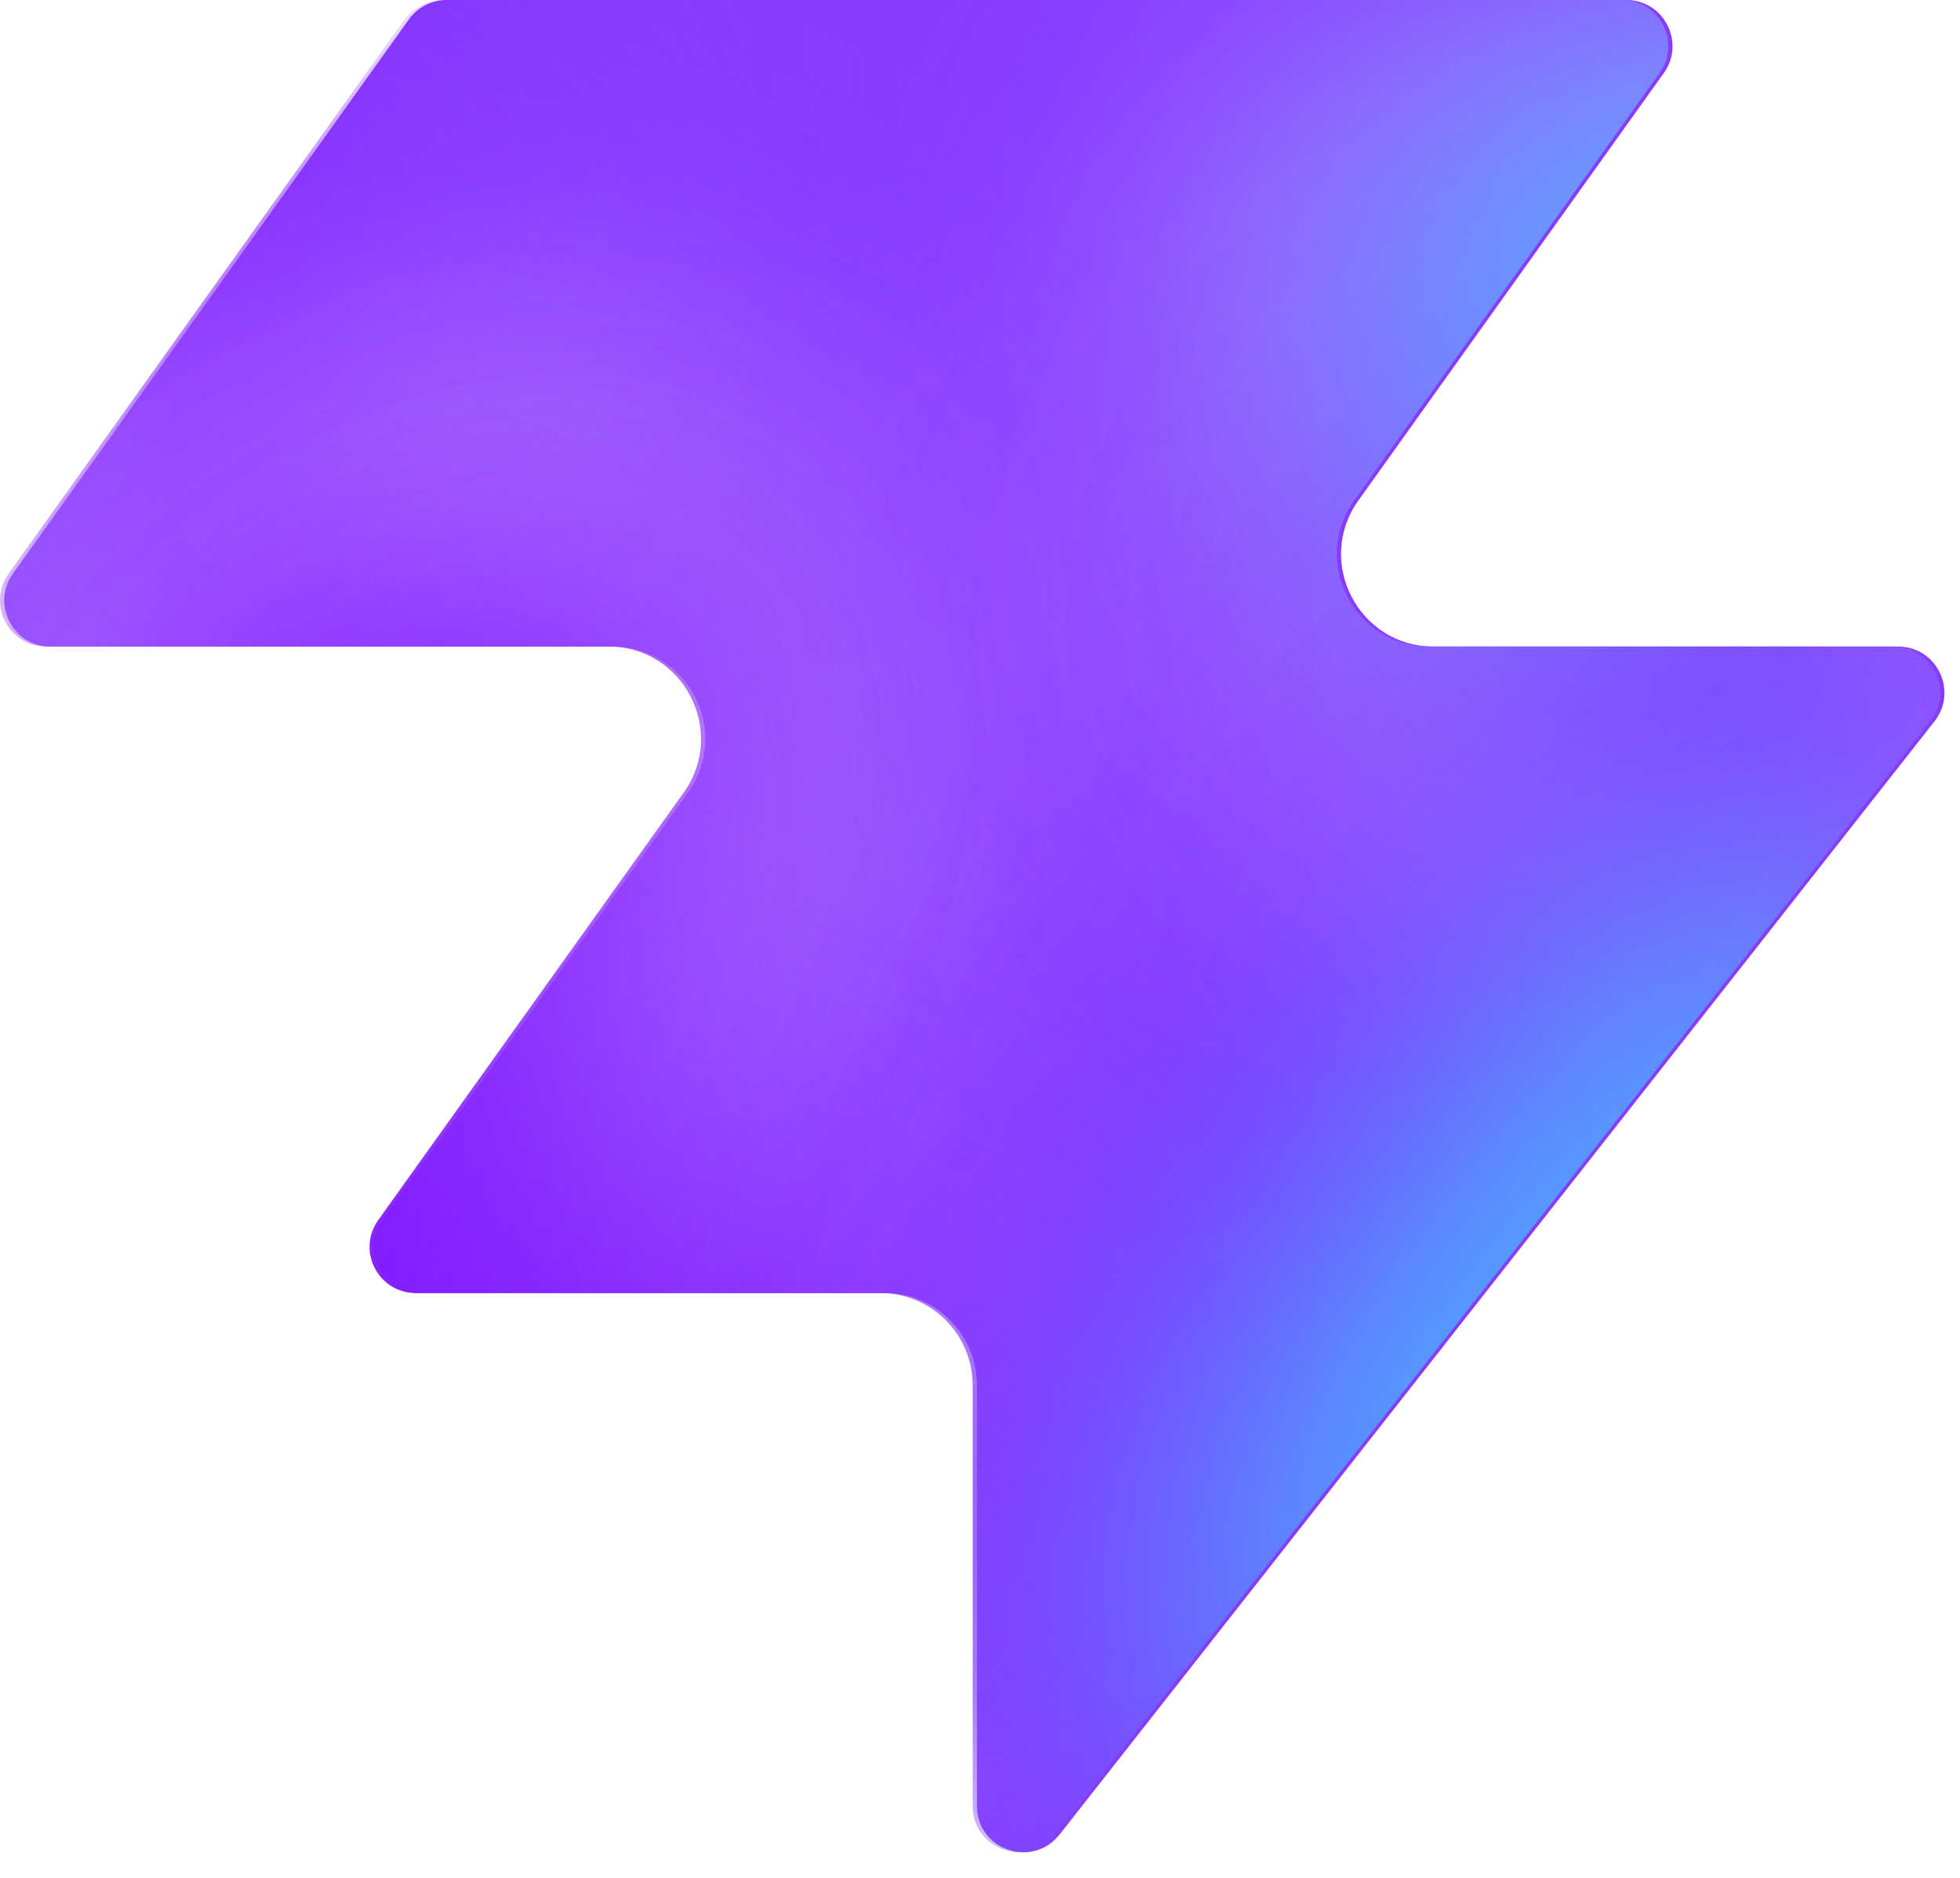
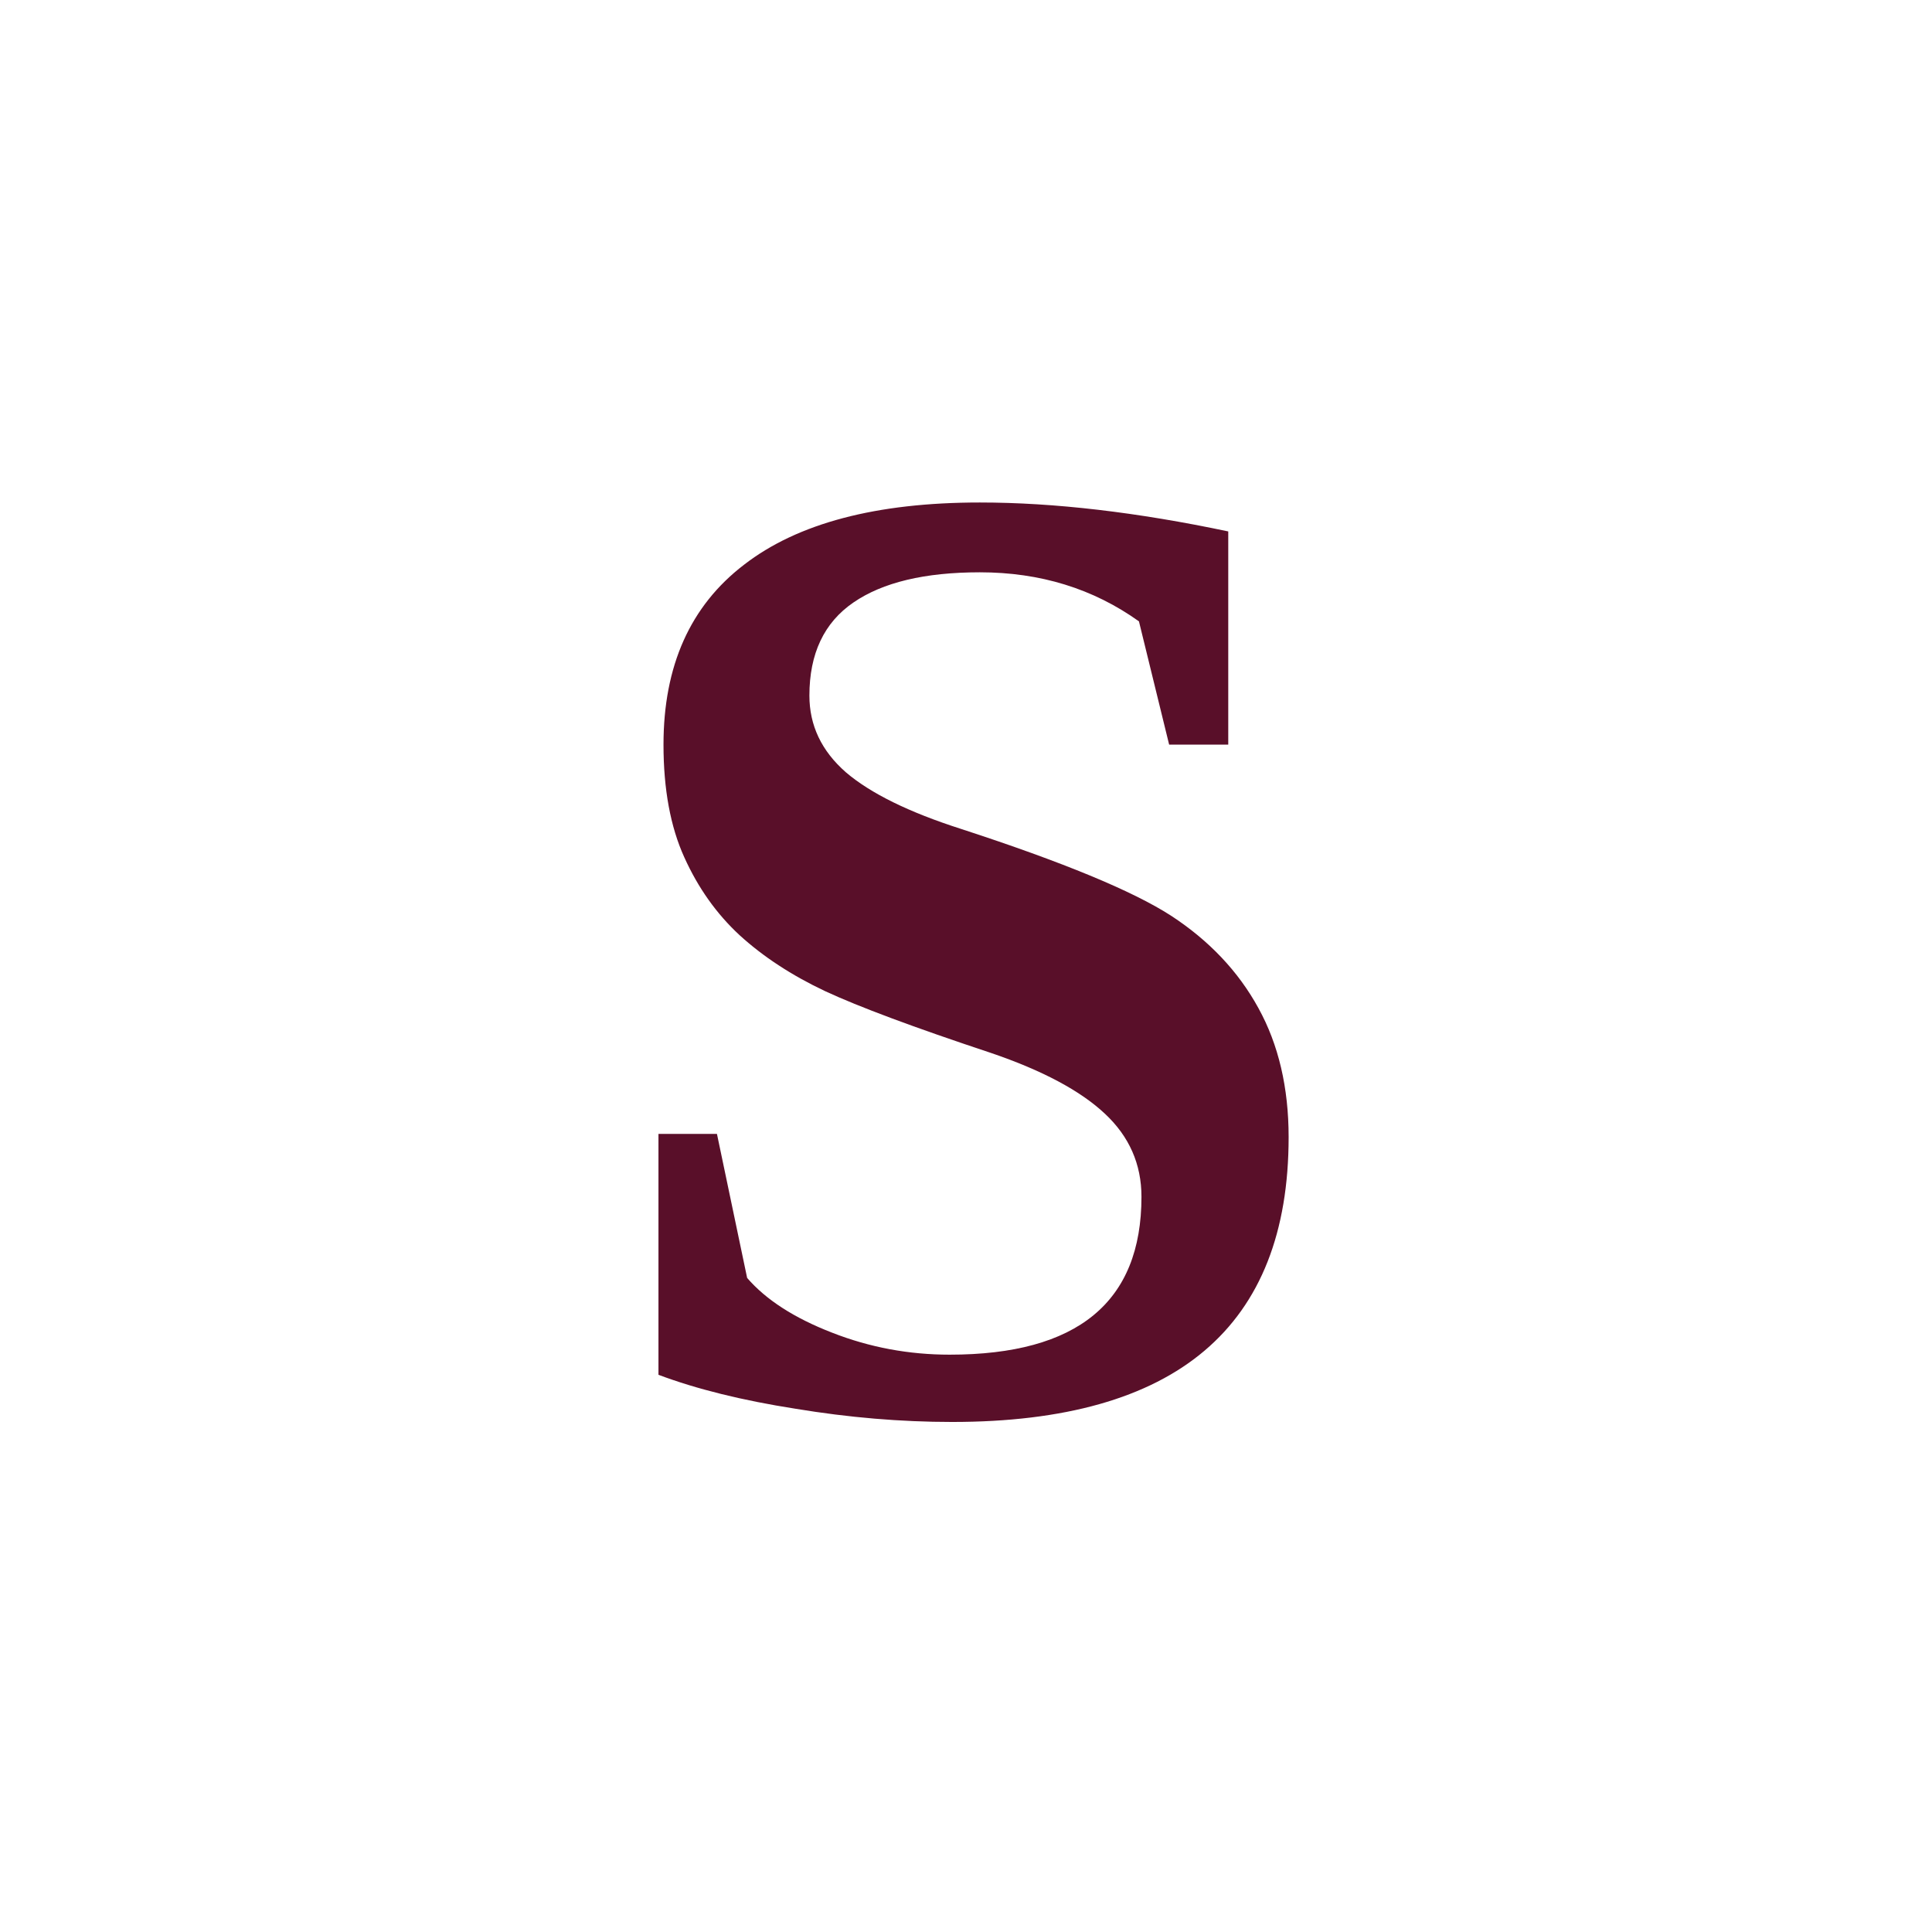
- <svg xmlns="http://www.w3.org/2000/svg" width="48" height="46" fill="none" viewBox="0 0 48 46">
-   <path fill="#863bff" d="M25.946 44.938c-.664.845-2.021.375-2.021-.698V33.937a2.26 2.26 0 0 0-2.262-2.262H10.287c-.92 0-1.456-1.04-.92-1.788l7.48-10.471c1.07-1.497 0-3.578-1.842-3.578H1.237c-.92 0-1.456-1.04-.92-1.788L10.013.474c.214-.297.556-.474.92-.474h28.894c.92 0 1.456 1.04.92 1.788l-7.48 10.471c-1.07 1.498 0 3.579 1.842 3.579h11.377c.943 0 1.473 1.088.89 1.83L25.947 44.94z" style="fill:#863bff;fill:color(display-p3 .525 .23 1);fill-opacity:1" />
-   <mask id="a" width="48" height="46" x="0" y="0" maskUnits="userSpaceOnUse" style="mask-type:alpha">
-     <path fill="#000" d="M25.842 44.938c-.664.844-2.021.375-2.021-.698V33.937a2.26 2.26 0 0 0-2.262-2.262H10.183c-.92 0-1.456-1.04-.92-1.788l7.48-10.471c1.07-1.498 0-3.579-1.842-3.579H1.133c-.92 0-1.456-1.04-.92-1.787L9.91.473c.214-.297.556-.474.92-.474h28.894c.92 0 1.456 1.04.92 1.788l-7.48 10.471c-1.07 1.498 0 3.578 1.842 3.578h11.377c.943 0 1.473 1.088.89 1.832L25.843 44.94z" style="fill:#000;fill-opacity:1" />
-   </mask>
-   <g mask="url(#a)">
-     <g filter="url(#b)">
-       <ellipse cx="5.508" cy="14.704" fill="#ede6ff" rx="5.508" ry="14.704" style="fill:#ede6ff;fill:color(display-p3 .927 .903 1);fill-opacity:1" transform="matrix(.00324 1 1 -.00324 -4.47 31.516)" />
-     </g>
-     <g filter="url(#c)">
-       <ellipse cx="10.399" cy="29.851" fill="#ede6ff" rx="10.399" ry="29.851" style="fill:#ede6ff;fill:color(display-p3 .927 .903 1);fill-opacity:1" transform="matrix(.00324 1 1 -.00324 -39.328 7.883)" />
-     </g>
-     <g filter="url(#d)">
-       <ellipse cx="5.508" cy="30.487" fill="#7e14ff" rx="5.508" ry="30.487" style="fill:#7e14ff;fill:color(display-p3 .492 .077 1);fill-opacity:1" transform="rotate(89.814 -25.913 -14.639)scale(1 -1)" />
-     </g>
-     <g filter="url(#e)">
-       <ellipse cx="5.508" cy="30.599" fill="#7e14ff" rx="5.508" ry="30.599" style="fill:#7e14ff;fill:color(display-p3 .492 .077 1);fill-opacity:1" transform="rotate(89.814 -32.644 -3.334)scale(1 -1)" />
-     </g>
-     <g filter="url(#f)">
-       <ellipse cx="5.508" cy="30.599" fill="#7e14ff" rx="5.508" ry="30.599" style="fill:#7e14ff;fill:color(display-p3 .492 .077 1);fill-opacity:1" transform="matrix(.00324 1 1 -.00324 -34.34 30.47)" />
-     </g>
-     <g filter="url(#g)">
-       <ellipse cx="14.072" cy="22.078" fill="#ede6ff" rx="14.072" ry="22.078" style="fill:#ede6ff;fill:color(display-p3 .927 .903 1);fill-opacity:1" transform="rotate(93.35 24.506 48.493)scale(-1 1)" />
-     </g>
-     <g filter="url(#h)">
-       <ellipse cx="3.47" cy="21.501" fill="#7e14ff" rx="3.47" ry="21.501" style="fill:#7e14ff;fill:color(display-p3 .492 .077 1);fill-opacity:1" transform="rotate(89.009 28.708 47.59)scale(-1 1)" />
-     </g>
-     <g filter="url(#i)">
-       <ellipse cx="3.47" cy="21.501" fill="#7e14ff" rx="3.47" ry="21.501" style="fill:#7e14ff;fill:color(display-p3 .492 .077 1);fill-opacity:1" transform="rotate(89.009 28.708 47.59)scale(-1 1)" />
-     </g>
-     <g filter="url(#j)">
-       <ellipse cx=".387" cy="8.972" fill="#7e14ff" rx="4.407" ry="29.108" style="fill:#7e14ff;fill:color(display-p3 .492 .077 1);fill-opacity:1" transform="rotate(39.51 .387 8.972)" />
-     </g>
-     <g filter="url(#k)">
-       <ellipse cx="47.523" cy="-6.092" fill="#7e14ff" rx="4.407" ry="29.108" style="fill:#7e14ff;fill:color(display-p3 .492 .077 1);fill-opacity:1" transform="rotate(37.892 47.523 -6.092)" />
-     </g>
-     <g filter="url(#l)">
-       <ellipse cx="41.412" cy="6.333" fill="#47bfff" rx="5.971" ry="9.665" style="fill:#47bfff;fill:color(display-p3 .28 .748 1);fill-opacity:1" transform="rotate(37.892 41.412 6.333)" />
-     </g>
-     <g filter="url(#m)">
-       <ellipse cx="-1.879" cy="38.332" fill="#7e14ff" rx="4.407" ry="29.108" style="fill:#7e14ff;fill:color(display-p3 .492 .077 1);fill-opacity:1" transform="rotate(37.892 -1.88 38.332)" />
-     </g>
-     <g filter="url(#n)">
-       <ellipse cx="-1.879" cy="38.332" fill="#7e14ff" rx="4.407" ry="29.108" style="fill:#7e14ff;fill:color(display-p3 .492 .077 1);fill-opacity:1" transform="rotate(37.892 -1.88 38.332)" />
-     </g>
-     <g filter="url(#o)">
-       <ellipse cx="35.651" cy="29.907" fill="#7e14ff" rx="4.407" ry="29.108" style="fill:#7e14ff;fill:color(display-p3 .492 .077 1);fill-opacity:1" transform="rotate(37.892 35.651 29.907)" />
-     </g>
-     <g filter="url(#p)">
-       <ellipse cx="38.418" cy="32.4" fill="#47bfff" rx="5.971" ry="15.297" style="fill:#47bfff;fill:color(display-p3 .28 .748 1);fill-opacity:1" transform="rotate(37.892 38.418 32.4)" />
-     </g>
-   </g>
-   <defs>
-     <filter id="b" width="60.045" height="41.654" x="-19.77" y="16.149" color-interpolation-filters="sRGB" filterUnits="userSpaceOnUse">
-       <feFlood flood-opacity="0" result="BackgroundImageFix" />
-       <feBlend in="SourceGraphic" in2="BackgroundImageFix" result="shape" />
-       <feGaussianBlur result="effect1_foregroundBlur_2002_17158" stdDeviation="7.659" />
-     </filter>
-     <filter id="c" width="90.34" height="51.437" x="-54.613" y="-7.533" color-interpolation-filters="sRGB" filterUnits="userSpaceOnUse">
-       <feFlood flood-opacity="0" result="BackgroundImageFix" />
-       <feBlend in="SourceGraphic" in2="BackgroundImageFix" result="shape" />
-       <feGaussianBlur result="effect1_foregroundBlur_2002_17158" stdDeviation="7.659" />
-     </filter>
-     <filter id="d" width="79.355" height="29.4" x="-49.64" y="2.03" color-interpolation-filters="sRGB" filterUnits="userSpaceOnUse">
-       <feFlood flood-opacity="0" result="BackgroundImageFix" />
-       <feBlend in="SourceGraphic" in2="BackgroundImageFix" result="shape" />
-       <feGaussianBlur result="effect1_foregroundBlur_2002_17158" stdDeviation="4.596" />
-     </filter>
-     <filter id="e" width="79.579" height="29.4" x="-45.045" y="20.029" color-interpolation-filters="sRGB" filterUnits="userSpaceOnUse">
-       <feFlood flood-opacity="0" result="BackgroundImageFix" />
-       <feBlend in="SourceGraphic" in2="BackgroundImageFix" result="shape" />
-       <feGaussianBlur result="effect1_foregroundBlur_2002_17158" stdDeviation="4.596" />
-     </filter>
-     <filter id="f" width="79.579" height="29.4" x="-43.513" y="21.178" color-interpolation-filters="sRGB" filterUnits="userSpaceOnUse">
-       <feFlood flood-opacity="0" result="BackgroundImageFix" />
-       <feBlend in="SourceGraphic" in2="BackgroundImageFix" result="shape" />
-       <feGaussianBlur result="effect1_foregroundBlur_2002_17158" stdDeviation="4.596" />
-     </filter>
-     <filter id="g" width="74.749" height="58.852" x="15.756" y="-17.901" color-interpolation-filters="sRGB" filterUnits="userSpaceOnUse">
-       <feFlood flood-opacity="0" result="BackgroundImageFix" />
-       <feBlend in="SourceGraphic" in2="BackgroundImageFix" result="shape" />
-       <feGaussianBlur result="effect1_foregroundBlur_2002_17158" stdDeviation="7.659" />
-     </filter>
-     <filter id="h" width="61.377" height="25.362" x="23.548" y="2.284" color-interpolation-filters="sRGB" filterUnits="userSpaceOnUse">
-       <feFlood flood-opacity="0" result="BackgroundImageFix" />
-       <feBlend in="SourceGraphic" in2="BackgroundImageFix" result="shape" />
-       <feGaussianBlur result="effect1_foregroundBlur_2002_17158" stdDeviation="4.596" />
-     </filter>
-     <filter id="i" width="61.377" height="25.362" x="23.548" y="2.284" color-interpolation-filters="sRGB" filterUnits="userSpaceOnUse">
-       <feFlood flood-opacity="0" result="BackgroundImageFix" />
-       <feBlend in="SourceGraphic" in2="BackgroundImageFix" result="shape" />
-       <feGaussianBlur result="effect1_foregroundBlur_2002_17158" stdDeviation="4.596" />
-     </filter>
-     <filter id="j" width="56.045" height="63.649" x="-27.636" y="-22.853" color-interpolation-filters="sRGB" filterUnits="userSpaceOnUse">
-       <feFlood flood-opacity="0" result="BackgroundImageFix" />
-       <feBlend in="SourceGraphic" in2="BackgroundImageFix" result="shape" />
-       <feGaussianBlur result="effect1_foregroundBlur_2002_17158" stdDeviation="4.596" />
-     </filter>
-     <filter id="k" width="54.814" height="64.646" x="20.116" y="-38.415" color-interpolation-filters="sRGB" filterUnits="userSpaceOnUse">
-       <feFlood flood-opacity="0" result="BackgroundImageFix" />
-       <feBlend in="SourceGraphic" in2="BackgroundImageFix" result="shape" />
-       <feGaussianBlur result="effect1_foregroundBlur_2002_17158" stdDeviation="4.596" />
-     </filter>
-     <filter id="l" width="33.541" height="35.313" x="24.641" y="-11.323" color-interpolation-filters="sRGB" filterUnits="userSpaceOnUse">
-       <feFlood flood-opacity="0" result="BackgroundImageFix" />
-       <feBlend in="SourceGraphic" in2="BackgroundImageFix" result="shape" />
-       <feGaussianBlur result="effect1_foregroundBlur_2002_17158" stdDeviation="4.596" />
-     </filter>
-     <filter id="m" width="54.814" height="64.646" x="-29.286" y="6.009" color-interpolation-filters="sRGB" filterUnits="userSpaceOnUse">
-       <feFlood flood-opacity="0" result="BackgroundImageFix" />
-       <feBlend in="SourceGraphic" in2="BackgroundImageFix" result="shape" />
-       <feGaussianBlur result="effect1_foregroundBlur_2002_17158" stdDeviation="4.596" />
-     </filter>
-     <filter id="n" width="54.814" height="64.646" x="-29.286" y="6.009" color-interpolation-filters="sRGB" filterUnits="userSpaceOnUse">
-       <feFlood flood-opacity="0" result="BackgroundImageFix" />
-       <feBlend in="SourceGraphic" in2="BackgroundImageFix" result="shape" />
-       <feGaussianBlur result="effect1_foregroundBlur_2002_17158" stdDeviation="4.596" />
-     </filter>
-     <filter id="o" width="54.814" height="64.646" x="8.244" y="-2.416" color-interpolation-filters="sRGB" filterUnits="userSpaceOnUse">
-       <feFlood flood-opacity="0" result="BackgroundImageFix" />
-       <feBlend in="SourceGraphic" in2="BackgroundImageFix" result="shape" />
-       <feGaussianBlur result="effect1_foregroundBlur_2002_17158" stdDeviation="4.596" />
-     </filter>
-     <filter id="p" width="39.409" height="43.623" x="18.713" y="10.588" color-interpolation-filters="sRGB" filterUnits="userSpaceOnUse">
-       <feFlood flood-opacity="0" result="BackgroundImageFix" />
-       <feBlend in="SourceGraphic" in2="BackgroundImageFix" result="shape" />
-       <feGaussianBlur result="effect1_foregroundBlur_2002_17158" stdDeviation="4.596" />
-     </filter>
-   </defs>
+ <svg xmlns="http://www.w3.org/2000/svg" width="48" height="48" viewBox="0 0 48 48">
+   <text x="24" y="35" text-anchor="middle" font-family="Georgia, 'Times New Roman', serif" font-weight="700" font-size="34" fill="#590F29">S</text>
</svg>
